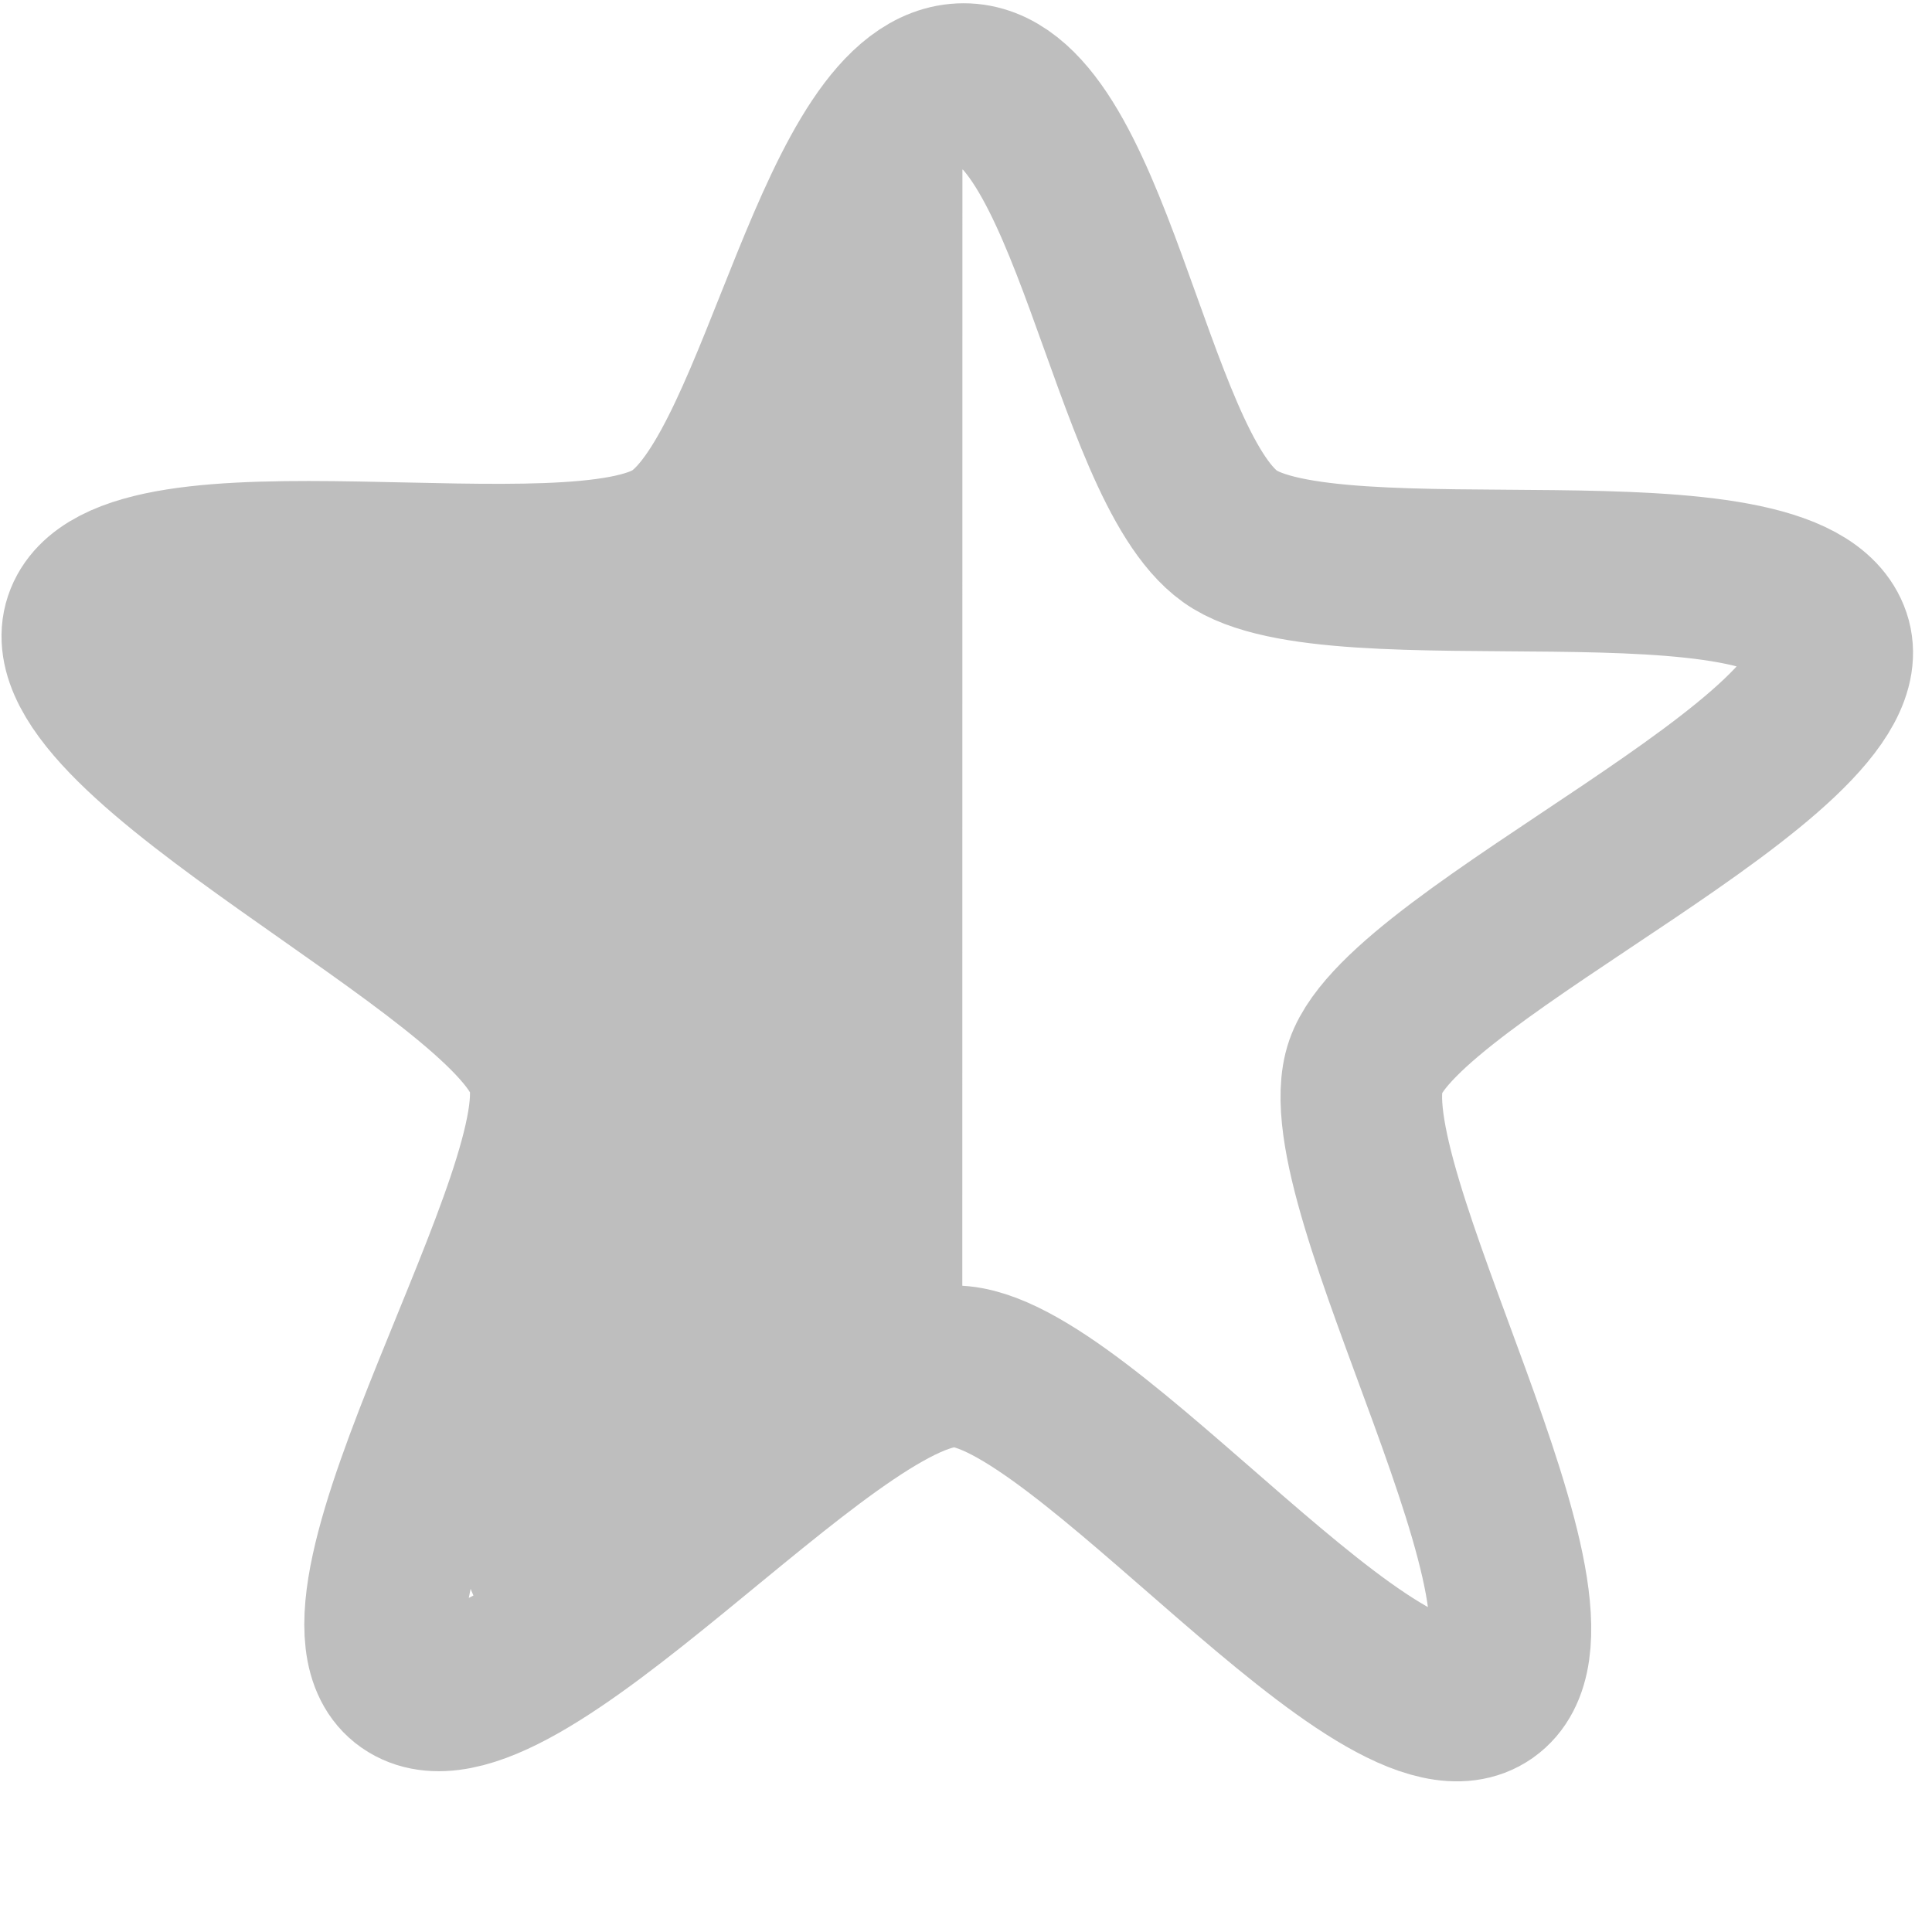
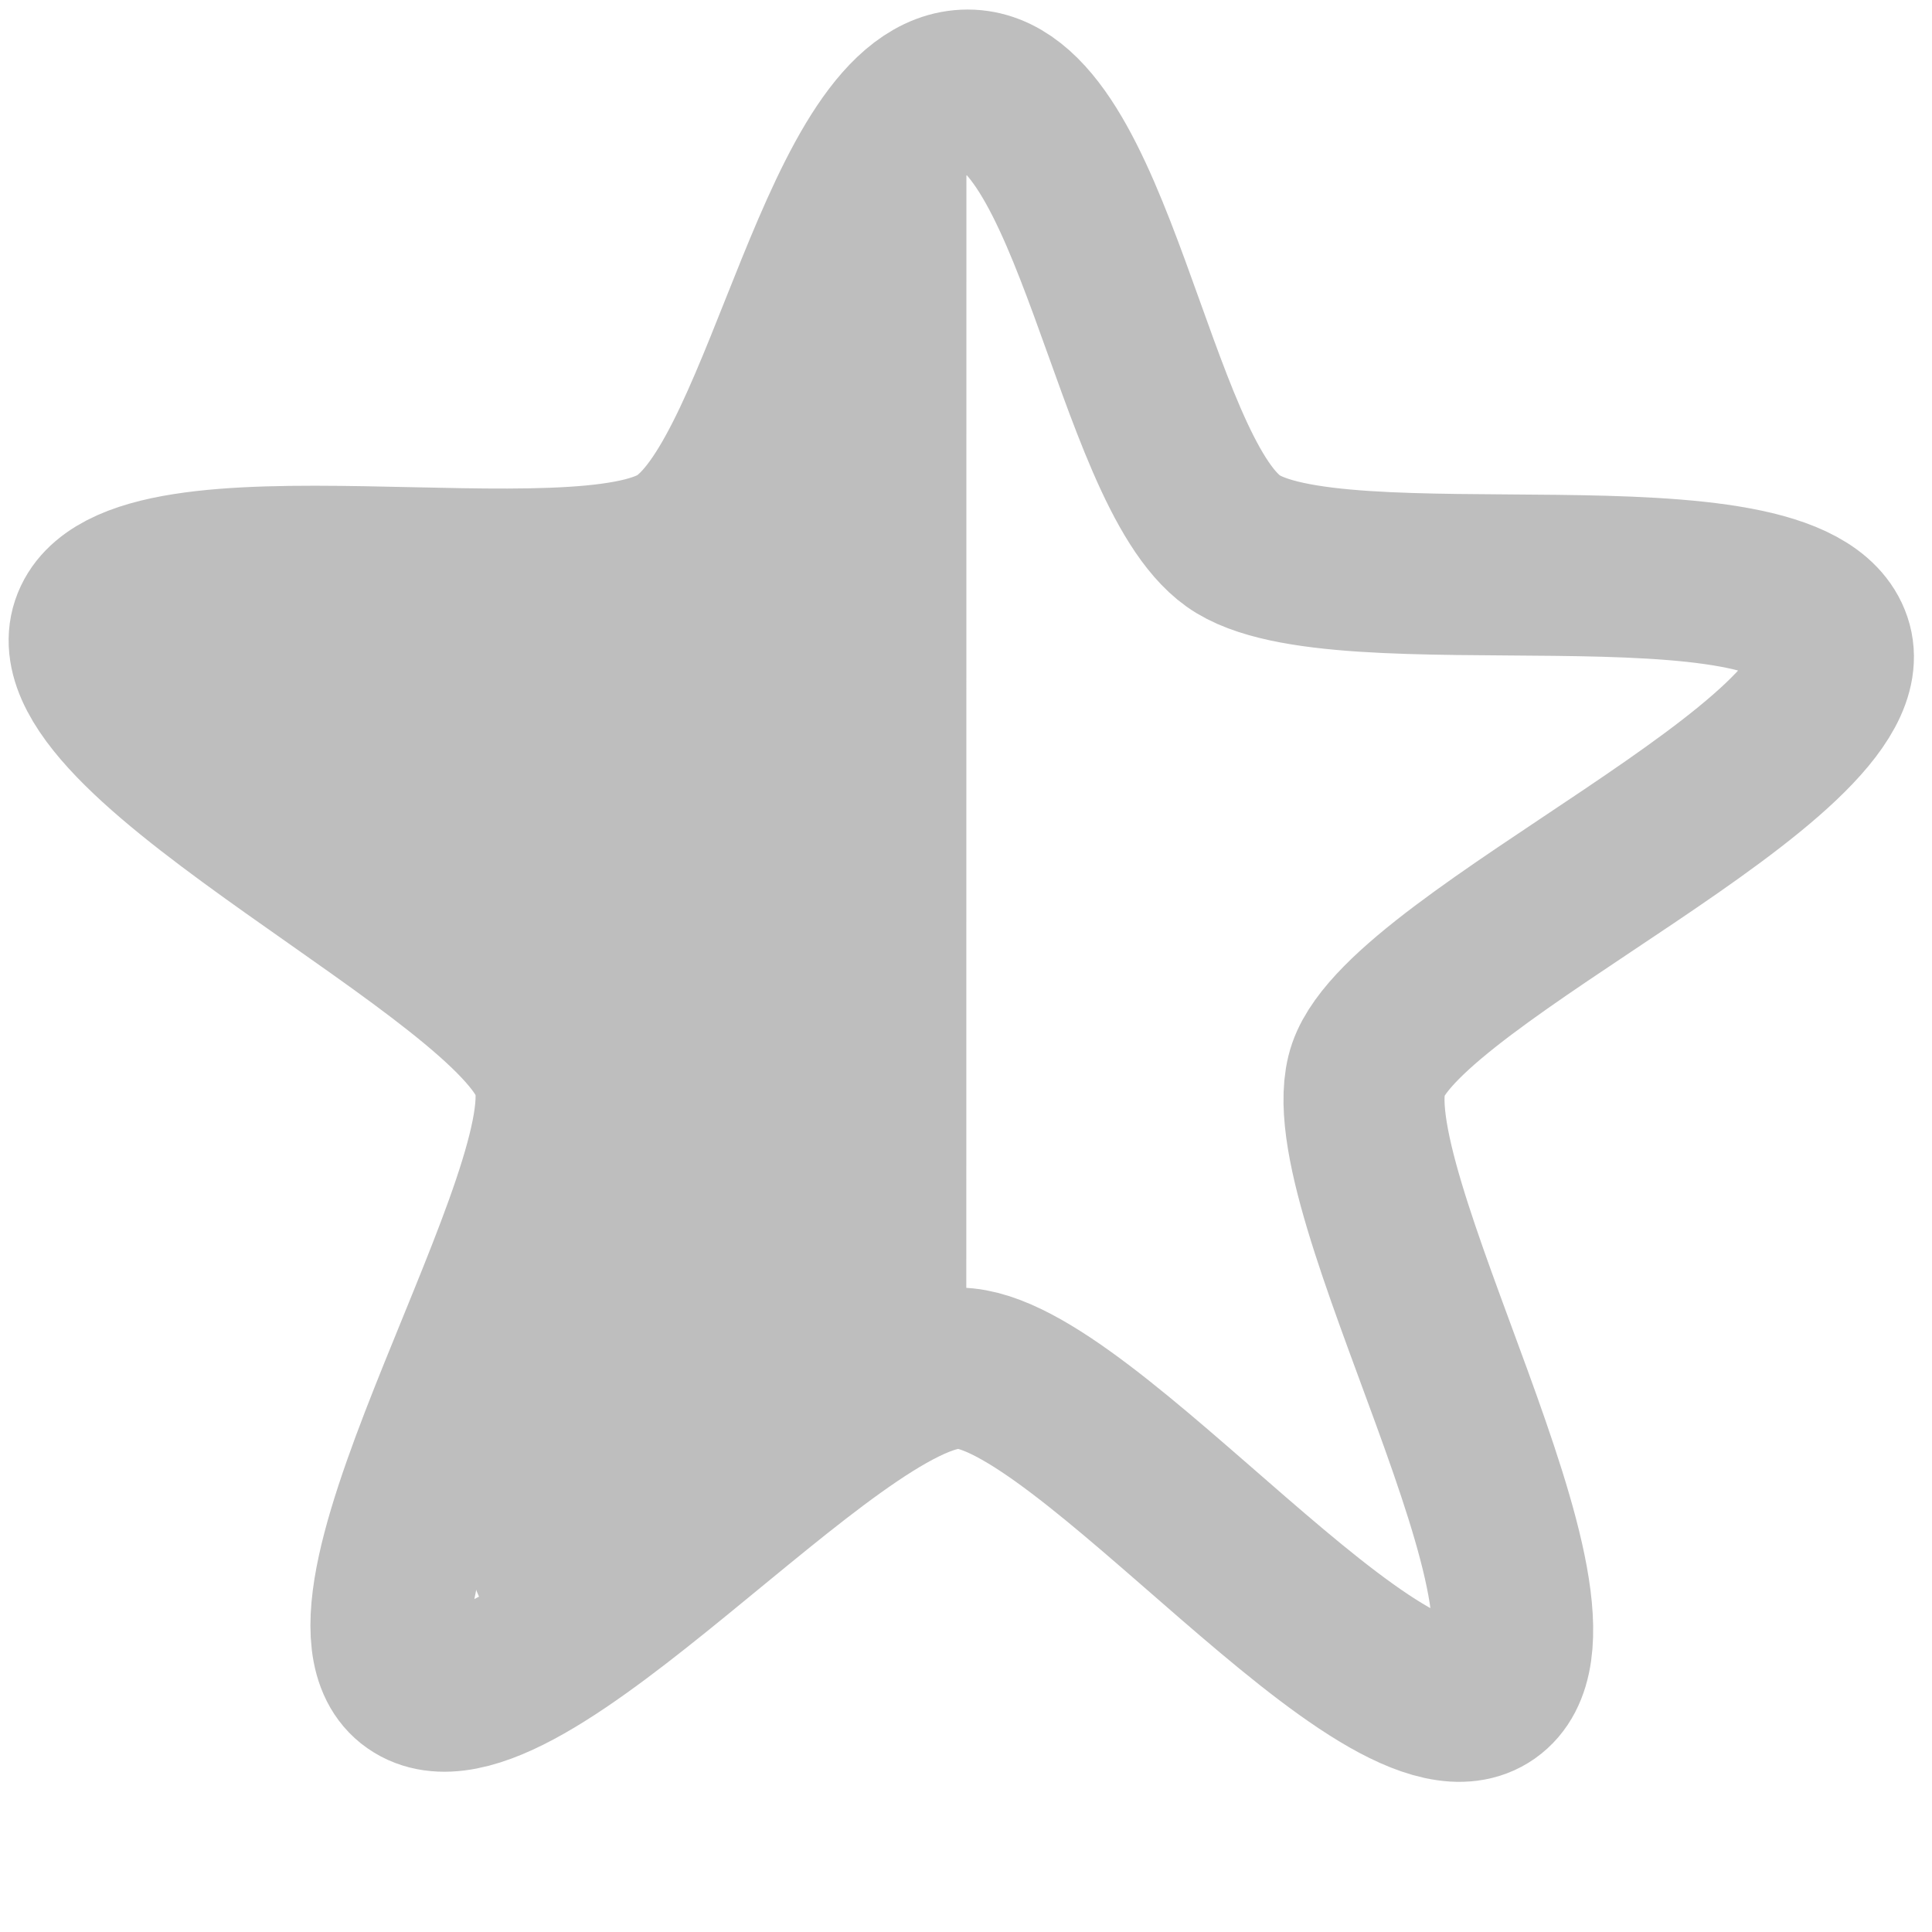
- <svg xmlns="http://www.w3.org/2000/svg" width="11.961" height="11.961" viewBox="0 0 11.961 11.961" id="svg12452" version="1.1">
+ <svg xmlns="http://www.w3.org/2000/svg" width="12" height="12" viewBox="0 0 12 12" id="svg12452" version="1.1">
  <defs id="defs12454" />
-   <g id="layer1" transform="translate(-35.00141,-1037.421)">
-     <g id="semi-starred" transform="matrix(0.7475852,0,0,0.7475852,-135.4479,292.8262)" style="display:inline">
+   <g id="layer1" transform="translate(-35.00141,-1037.382)">
+     <g id="semi-starred" transform="matrix(0.7475852,0,0,0.7475852,-135.4037,292.8262)" style="display:inline">
      <g id="g14175">
        <rect y="996" x="228" height="16" width="16" id="rect14177" style="color:#bebebe;display:inline;overflow:visible;visibility:visible;fill:none;stroke:none;stroke-width:2;marker:none;enable-background:accumulate" />
      </g>
      <path style="color:#000000;display:inline;overflow:visible;visibility:visible;fill:#bebebe;fill-opacity:1;stroke:none;stroke-width:1.05;marker:none;enable-background:accumulate" d="m 235.97,997.264 c -0.927,-0.003 -1.288,2.749 -2.04,3.272 -0.752,0.522 -4.555,-0.21 -4.845,0.638 -0.29,0.849 3.187,3.131 3.47,3.982 0.283,0.851 -1.247,3.691 -0.5,4.219 0.747,0.528 2.957,-1.959 3.883,-1.955 -1.401,-1.034 -0.063,0.304 0.031,0 z" id="path14181" />
      <path style="color:#000000;display:inline;overflow:visible;visibility:visible;fill:none;stroke:#bebebe;stroke-width:1.338;stroke-miterlimit:4;stroke-dasharray:none;stroke-opacity:1;marker:none;enable-background:accumulate" d="m 240.308,1010.011 c -0.845,0.594 -3.354,-2.686 -4.399,-2.696 -1.062,-0.011 -3.673,3.211 -4.533,2.609 -0.846,-0.592 1.468,-4.119 1.156,-5.081 -0.318,-0.978 -4.157,-2.722 -3.831,-3.697 0.322,-0.96 4.061,-0.113 4.912,-0.698 0.865,-0.594 1.305,-3.751 2.367,-3.752 1.045,-10e-4 1.366,3.145 2.206,3.746 0.853,0.611 4.639,-0.13 4.968,0.844 0.324,0.959 -3.512,2.59 -3.845,3.547 -0.338,0.972 1.857,4.574 0.999,5.178 z" id="path5520-9" />
    </g>
  </g>
</svg>
